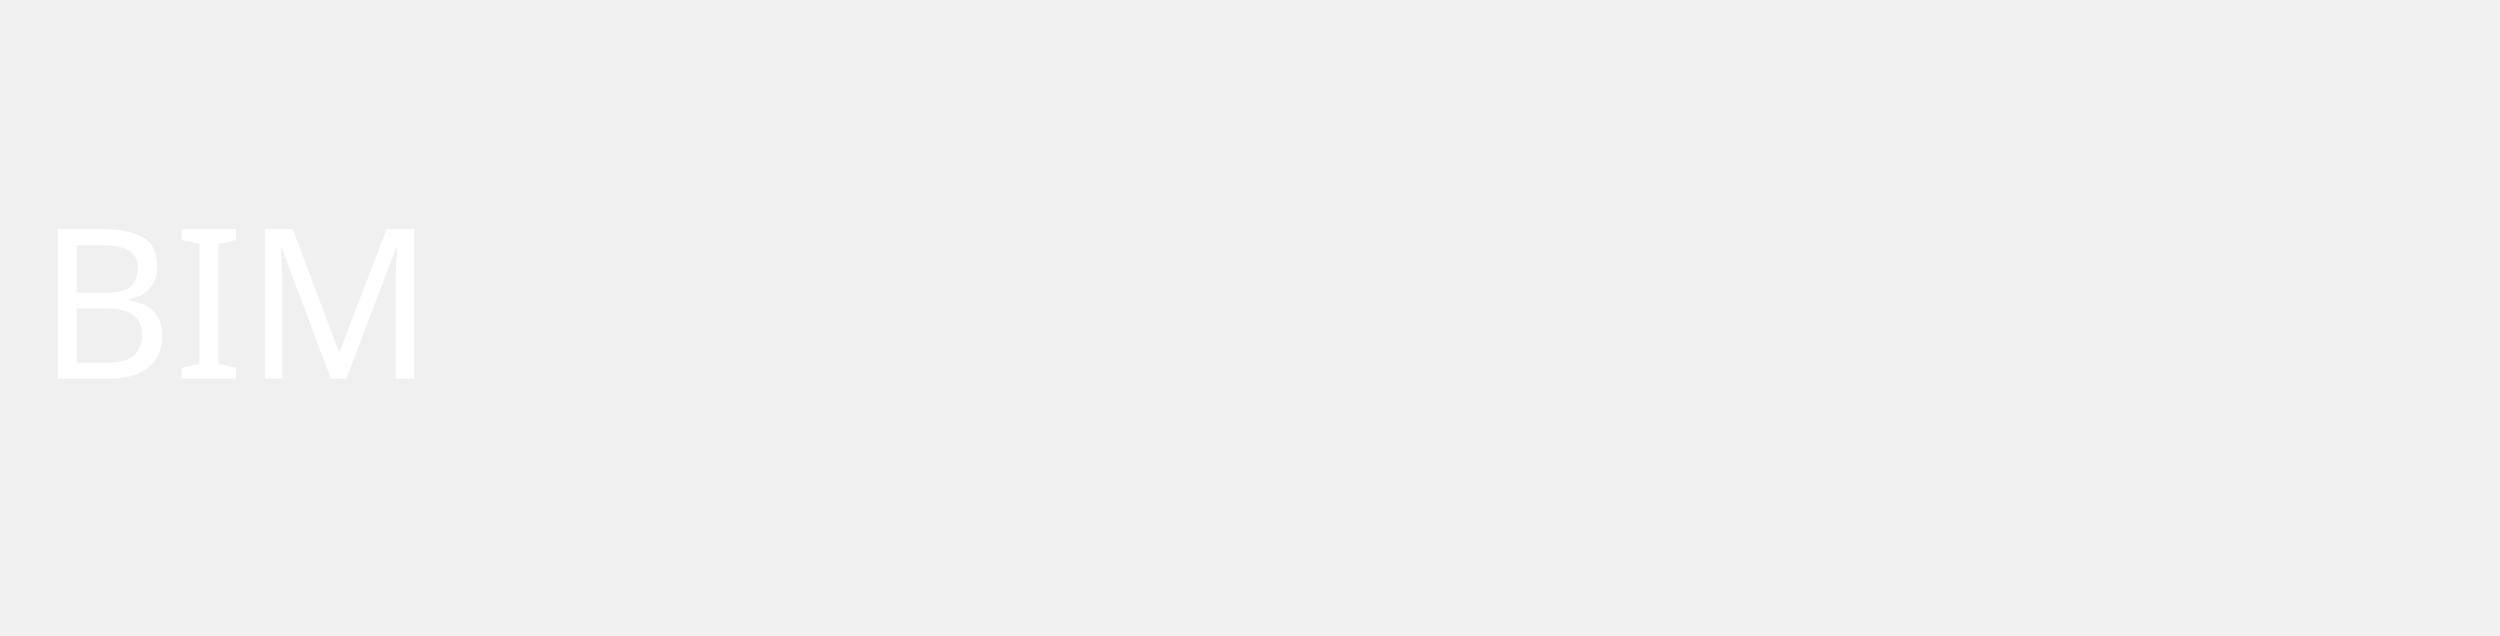
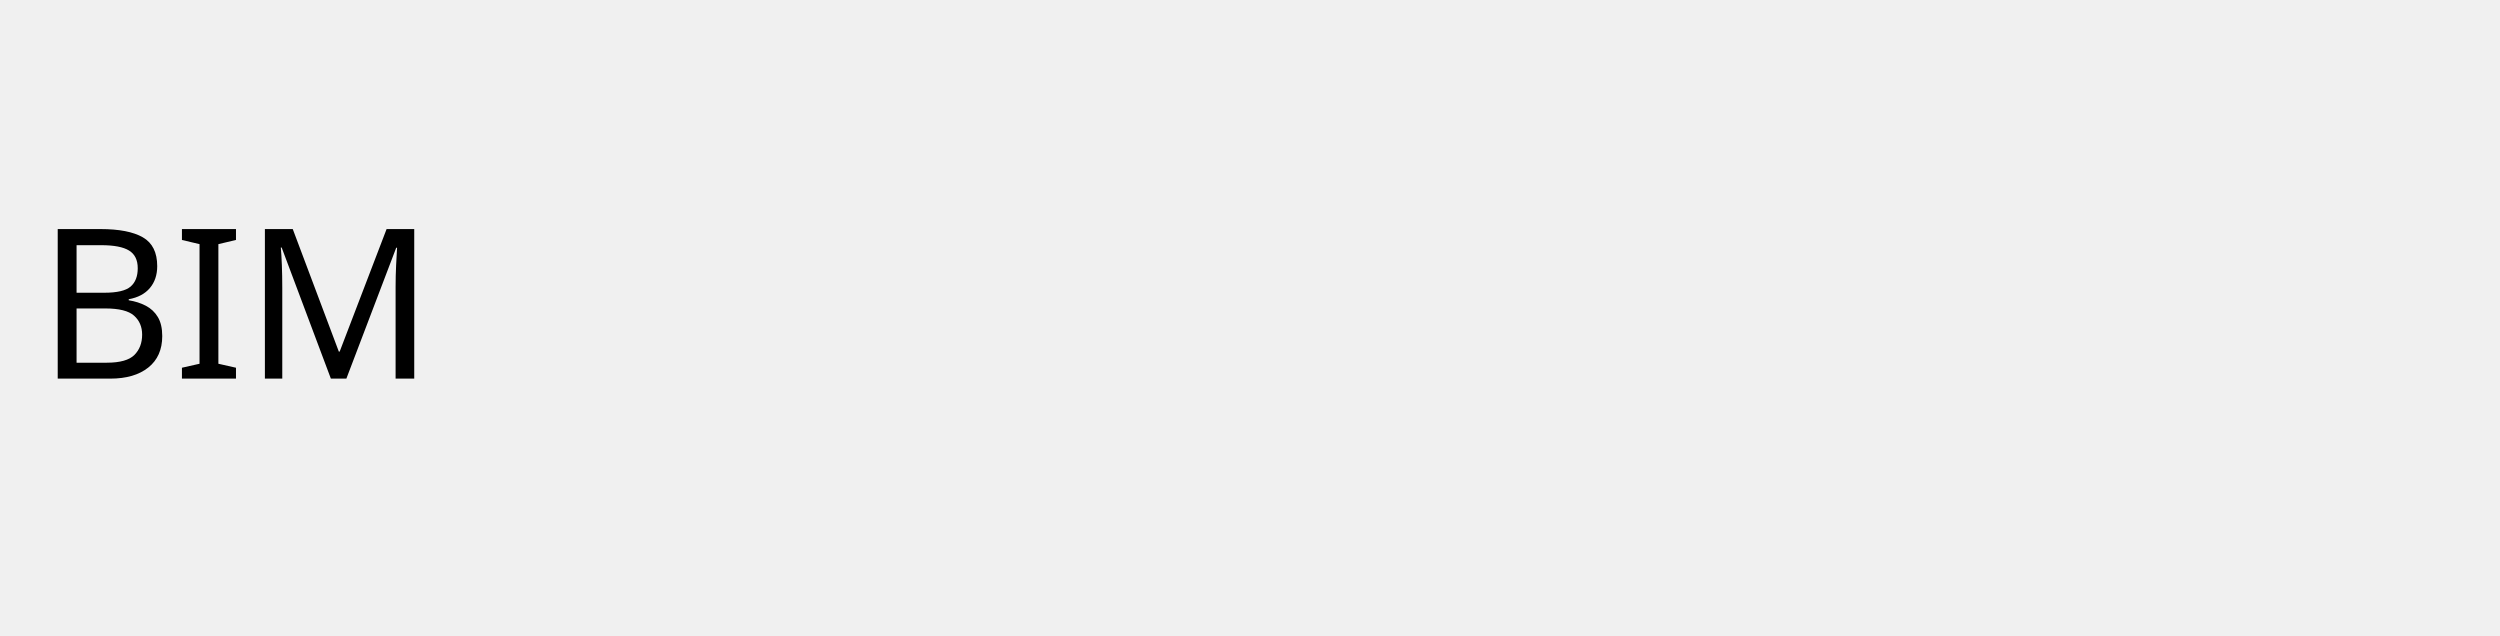
<svg xmlns="http://www.w3.org/2000/svg" version="1.1" id="ecHdT5pm9ML1" text-rendering="geometricPrecision" shape-rendering="geometricPrecision" x="0px" y="0px" viewBox="0 0 4750 1207" style="enable-background:new 0 0 4750 1207;" xml:space="preserve">
  <style type="text/css">
- 	.st0{fill:#FFFFFF;}
+ 	.st0{fill:#000000;}
	.st1{font-family:'Arial-Black';}
	.st2{font-size:398px;}
</style>
  <text transform="matrix(1 0 0 1 71.0596 719.3887)" class="st0 st1 st2">BIM</text>
</svg>
